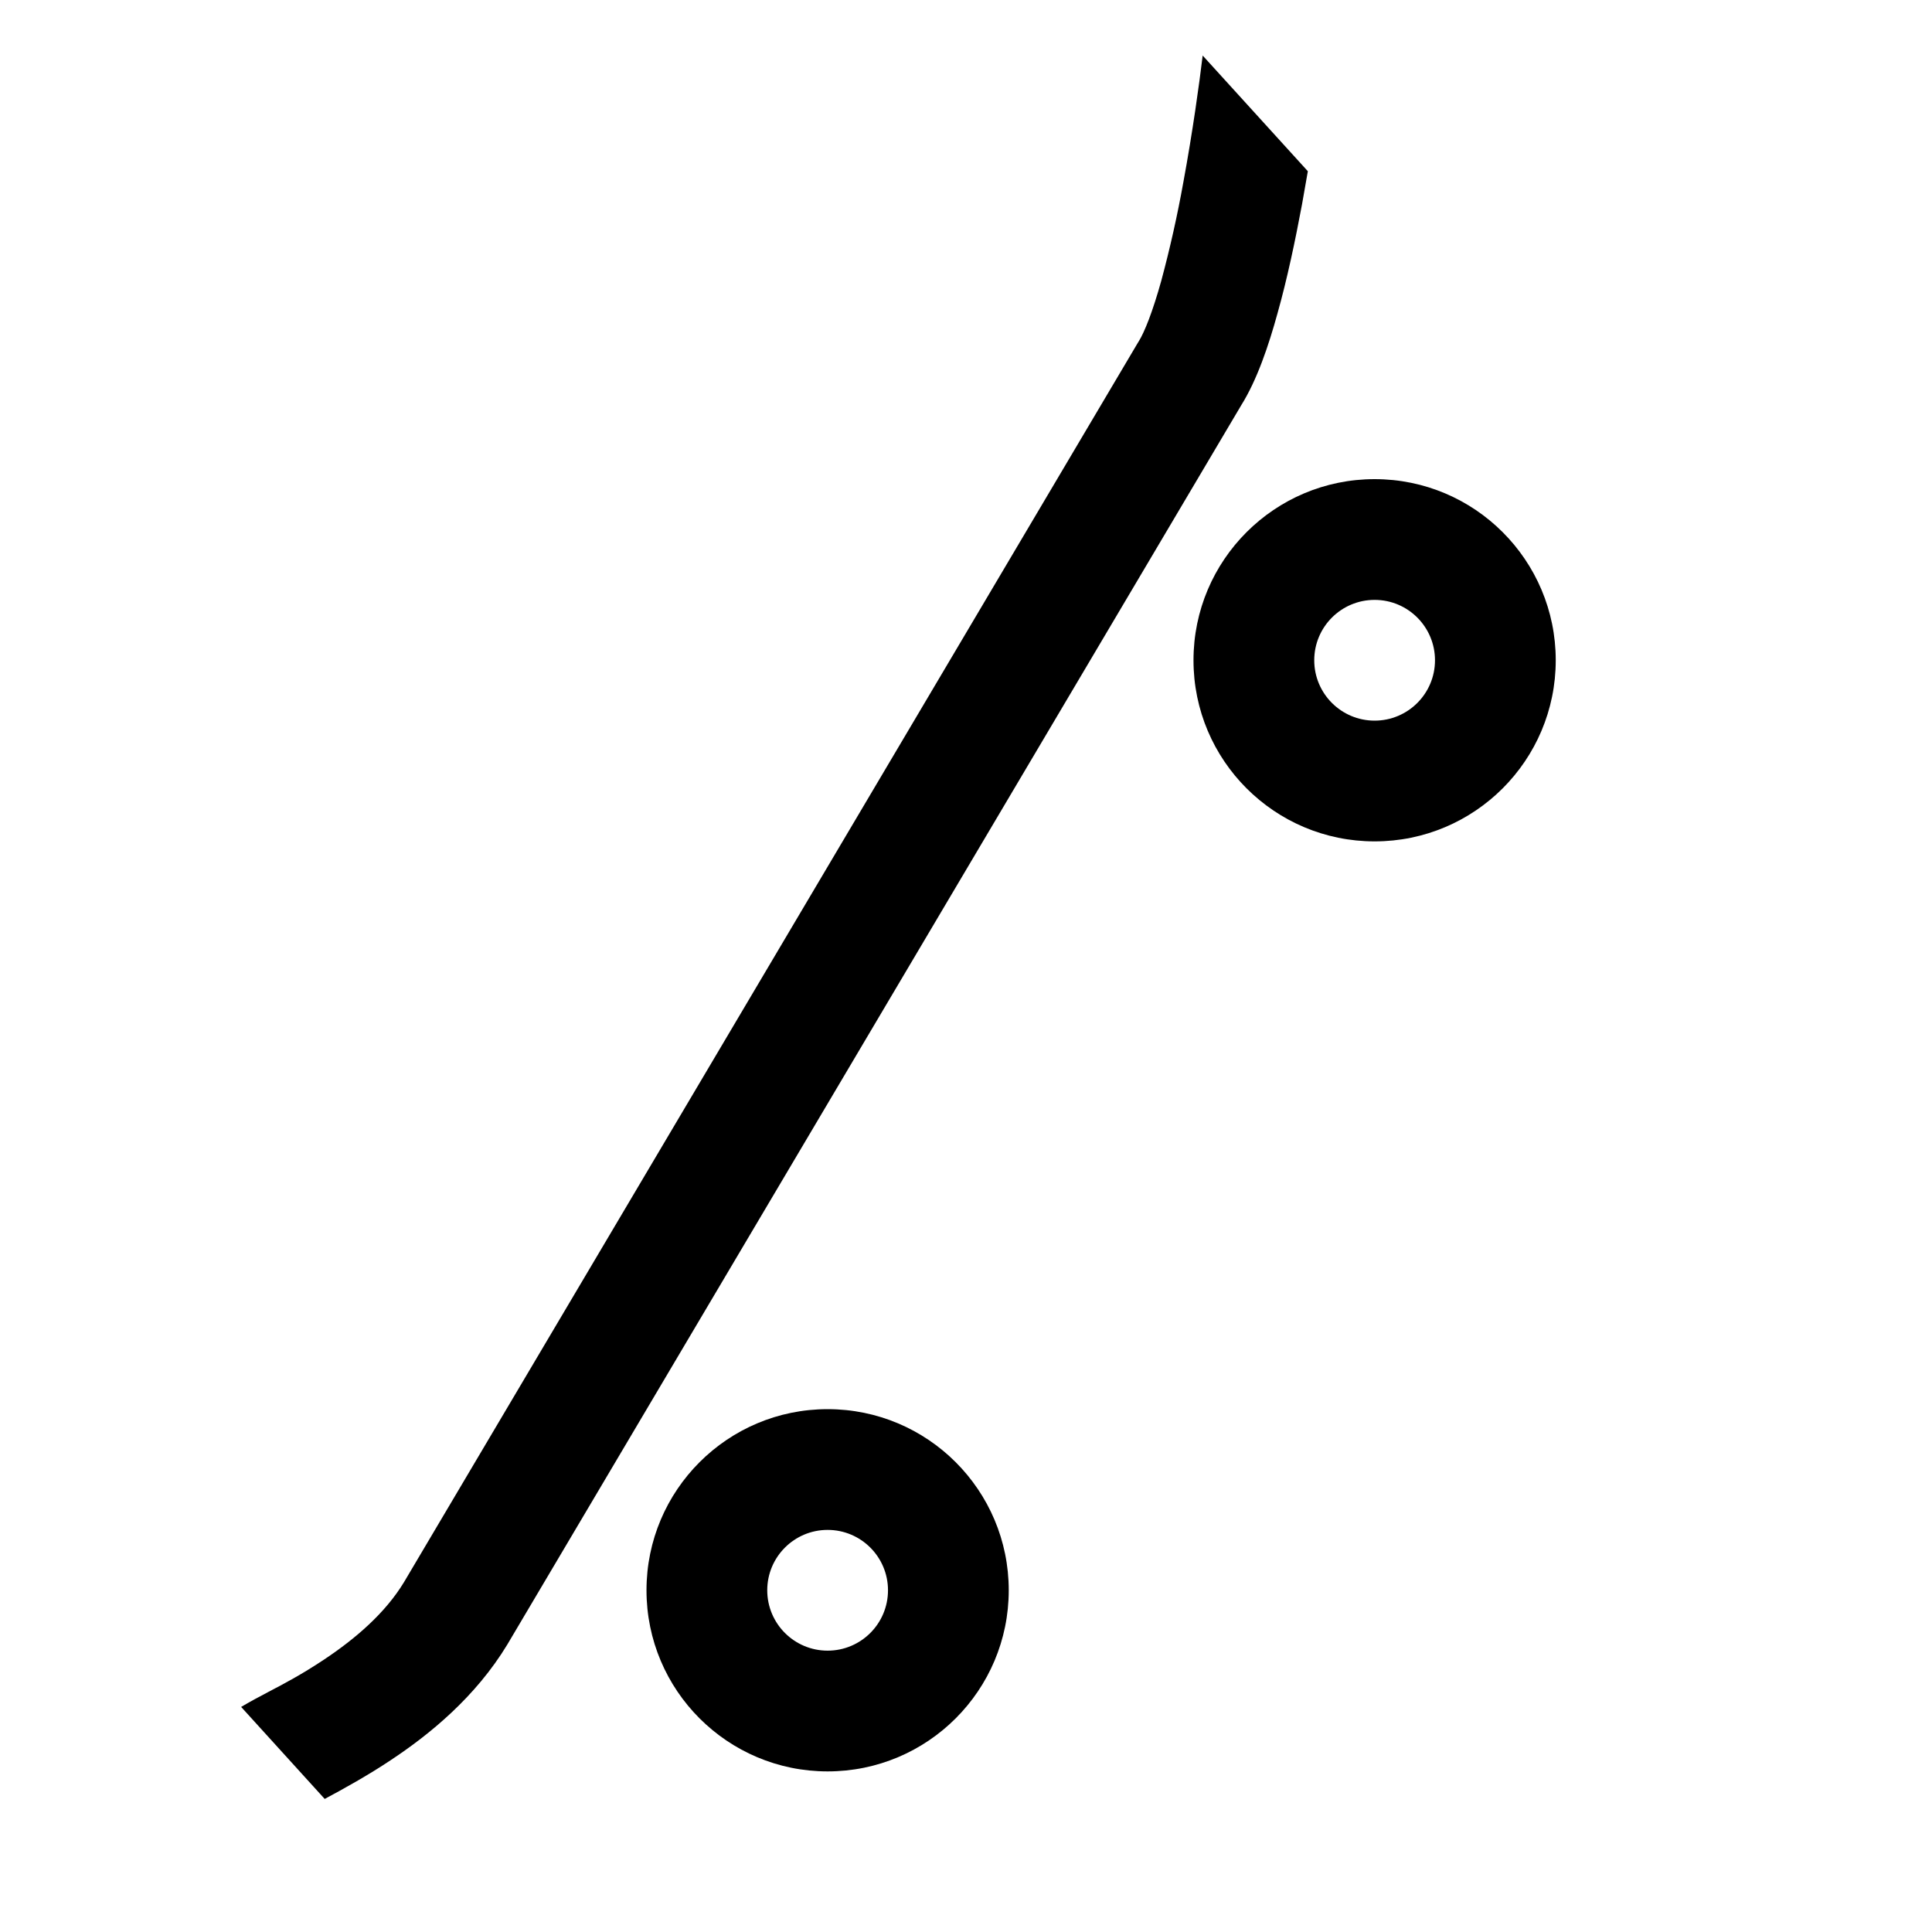
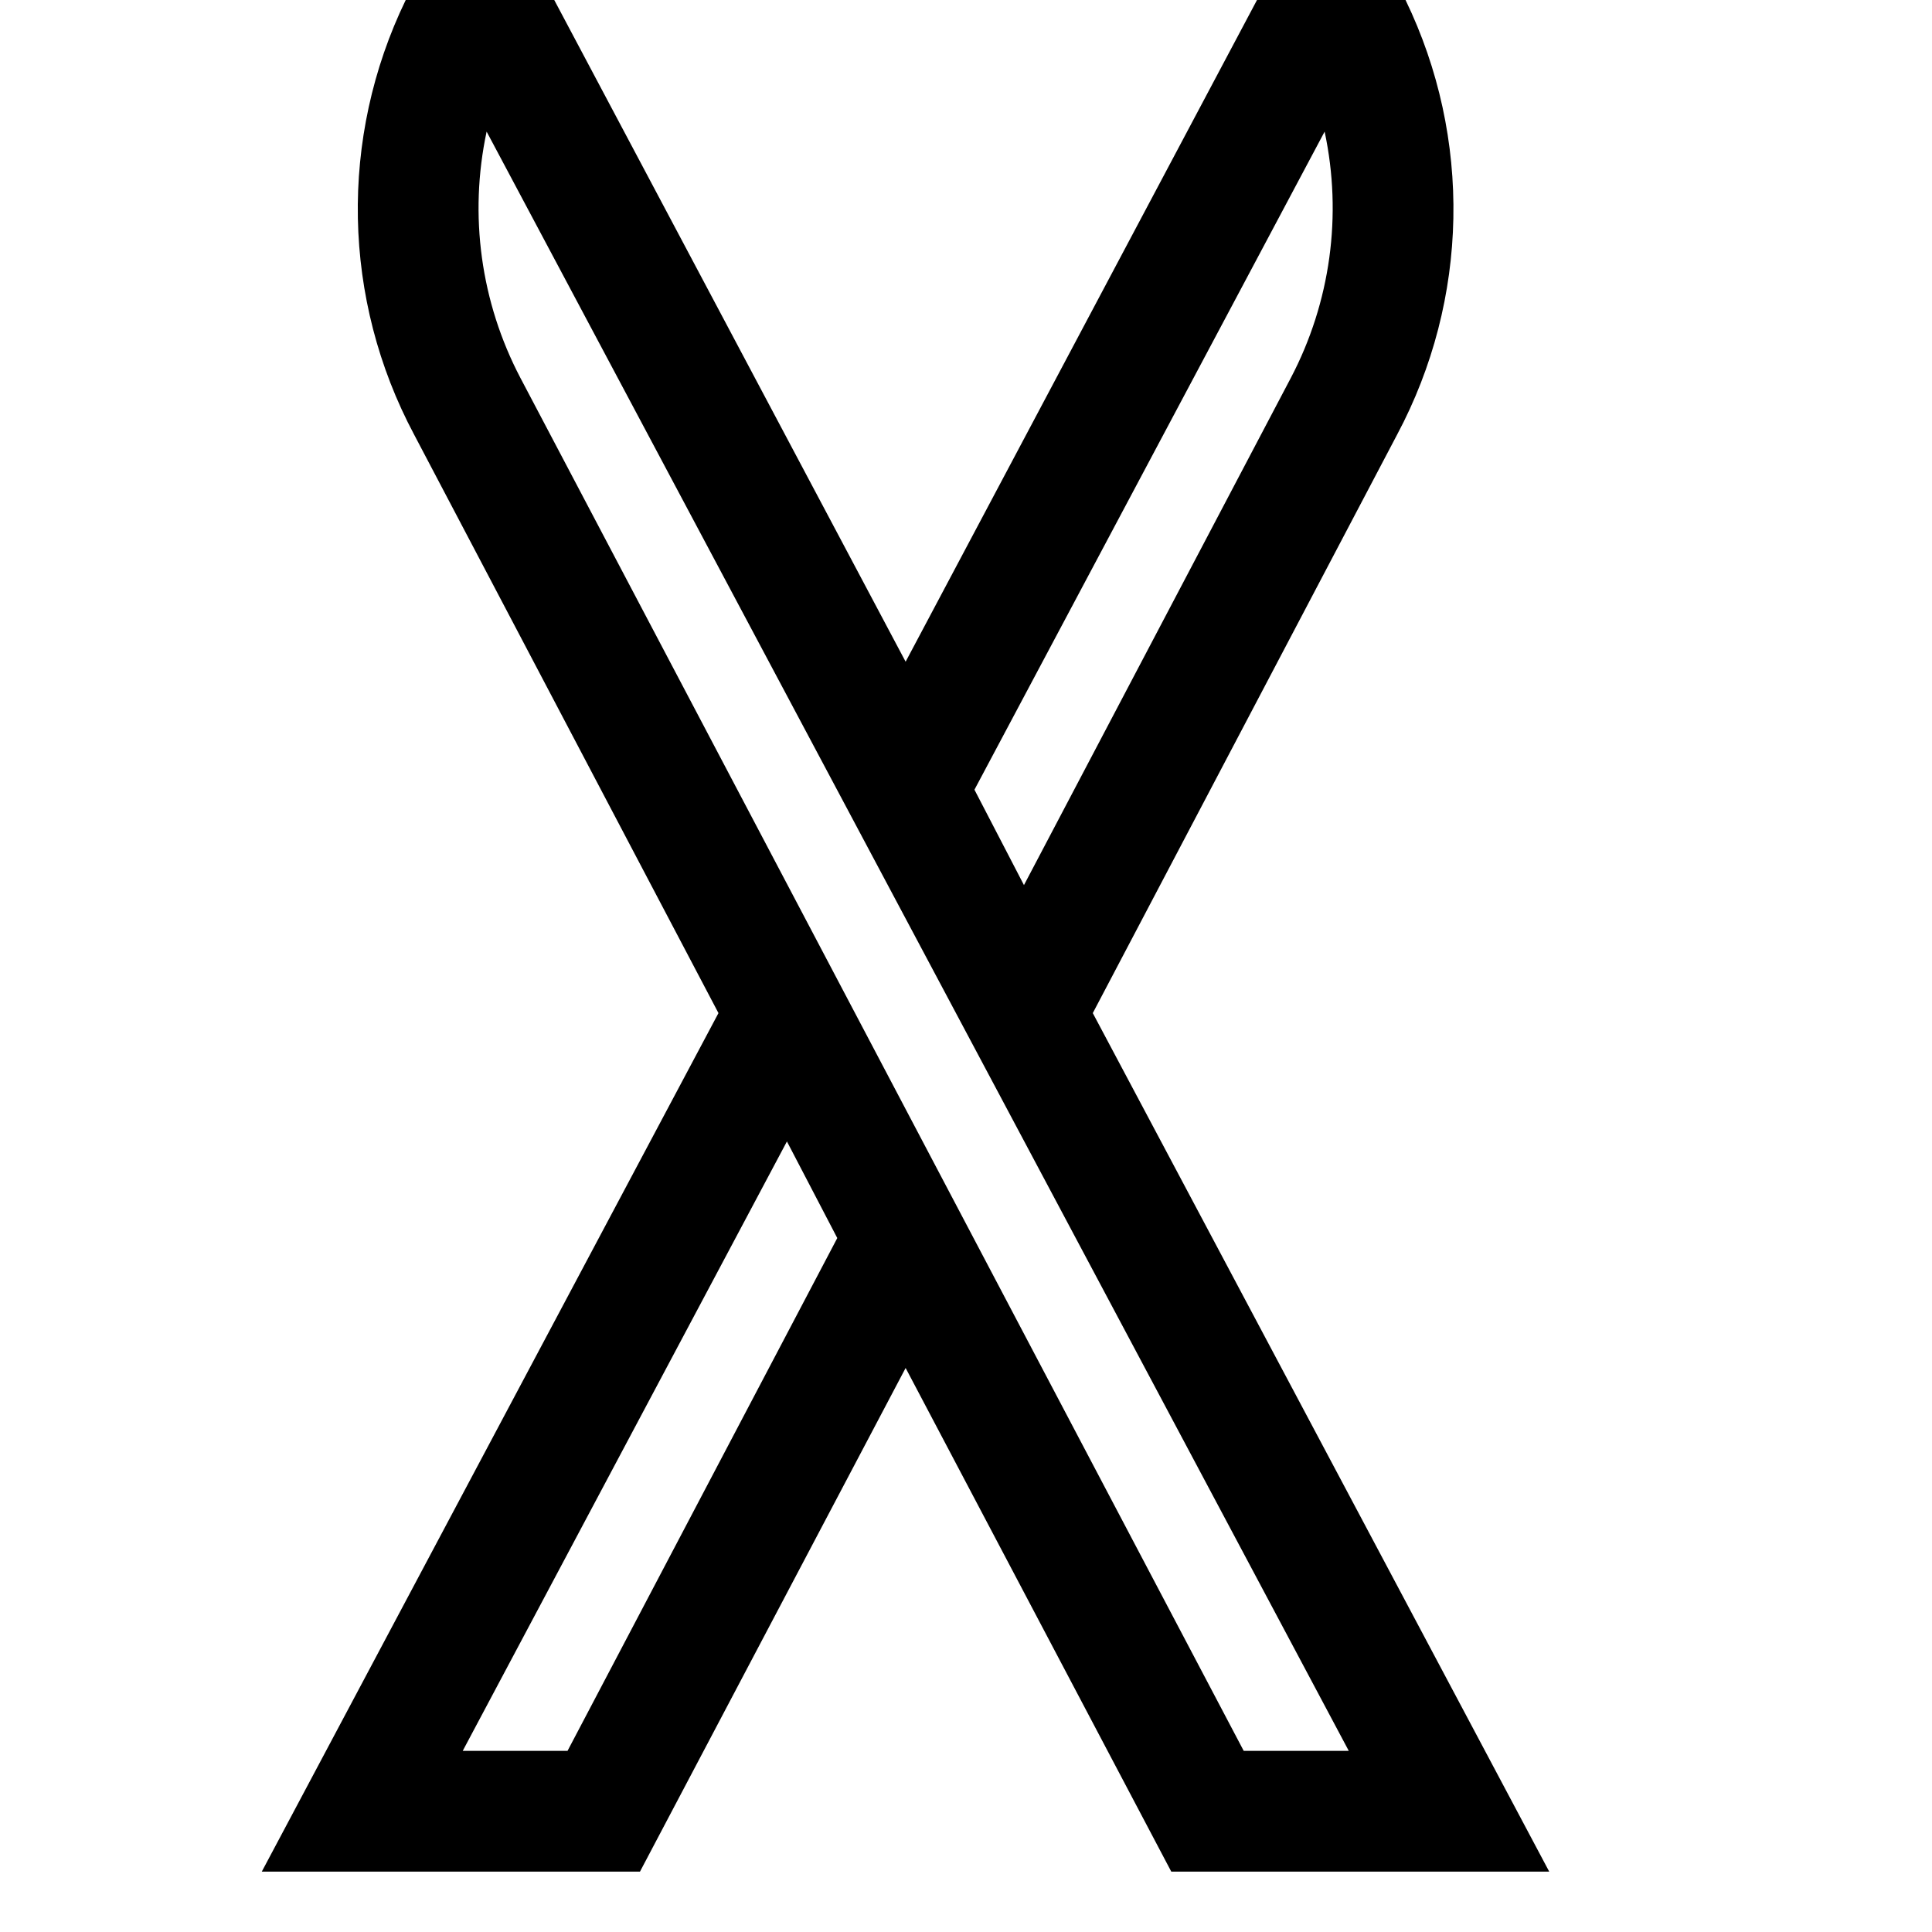
- <svg xmlns="http://www.w3.org/2000/svg" fill="" viewBox="0 0 16 16" width="100%" height="100%">
-   <g fill="">
-     <path d="M9.96.46c-.028.234-.083.632-.16 1.049a9.808 9.808 0 01-.183.817c-.072.258-.139.425-.187.502l-.004.006-6.081 10.27c-.155.255-.4.466-.663.641-.187.124-.328.198-.46.267-.076.04-.149.079-.225.124l.692.762c.15-.08.363-.198.545-.32.324-.214.704-.524.967-.958L10.28 3.355c.13-.208.226-.492.3-.761.08-.284.147-.603.203-.903l.048-.273z" />
-     <path clip-rule="evenodd" d="M11.384 6.968a1.5 1.5 0 100-3 1.5 1.5 0 000 3zm0-1a.5.5 0 100-1 .5.5 0 000 1zm-4.53 8.702a1.5 1.5 0 100-3 1.5 1.5 0 000 3zm0-1a.5.5 0 100-1 .5.5 0 000 1z" fill-rule="evenodd" />
-   </g>
+ <svg xmlns="http://www.w3.org/2000/svg" fill="currentColor" viewBox="0 0 16 16" width="16" height="16">
+   <path d="M5.3 15.5l2.2-4.171L9.7 15.5h3.13L9.05 8.39l2.52-4.79a3.974 3.974 0 00.07-3.6h-1.23L7.5 5.48 4.59 0H3.36a3.973 3.973 0 00.07 3.6l2.52 4.79-3.782 7.11zm5.67-14.41a3.029 3.029 0 01-.28 2.04l-2.21 4.2-.41-.79zM4.31 3.13a3.028 3.028 0 01-.28-2.04l7.14 13.41h-.87zm2.207 6.323l.417.8L4.7 14.5h-.868z" fill="" />
</svg>
